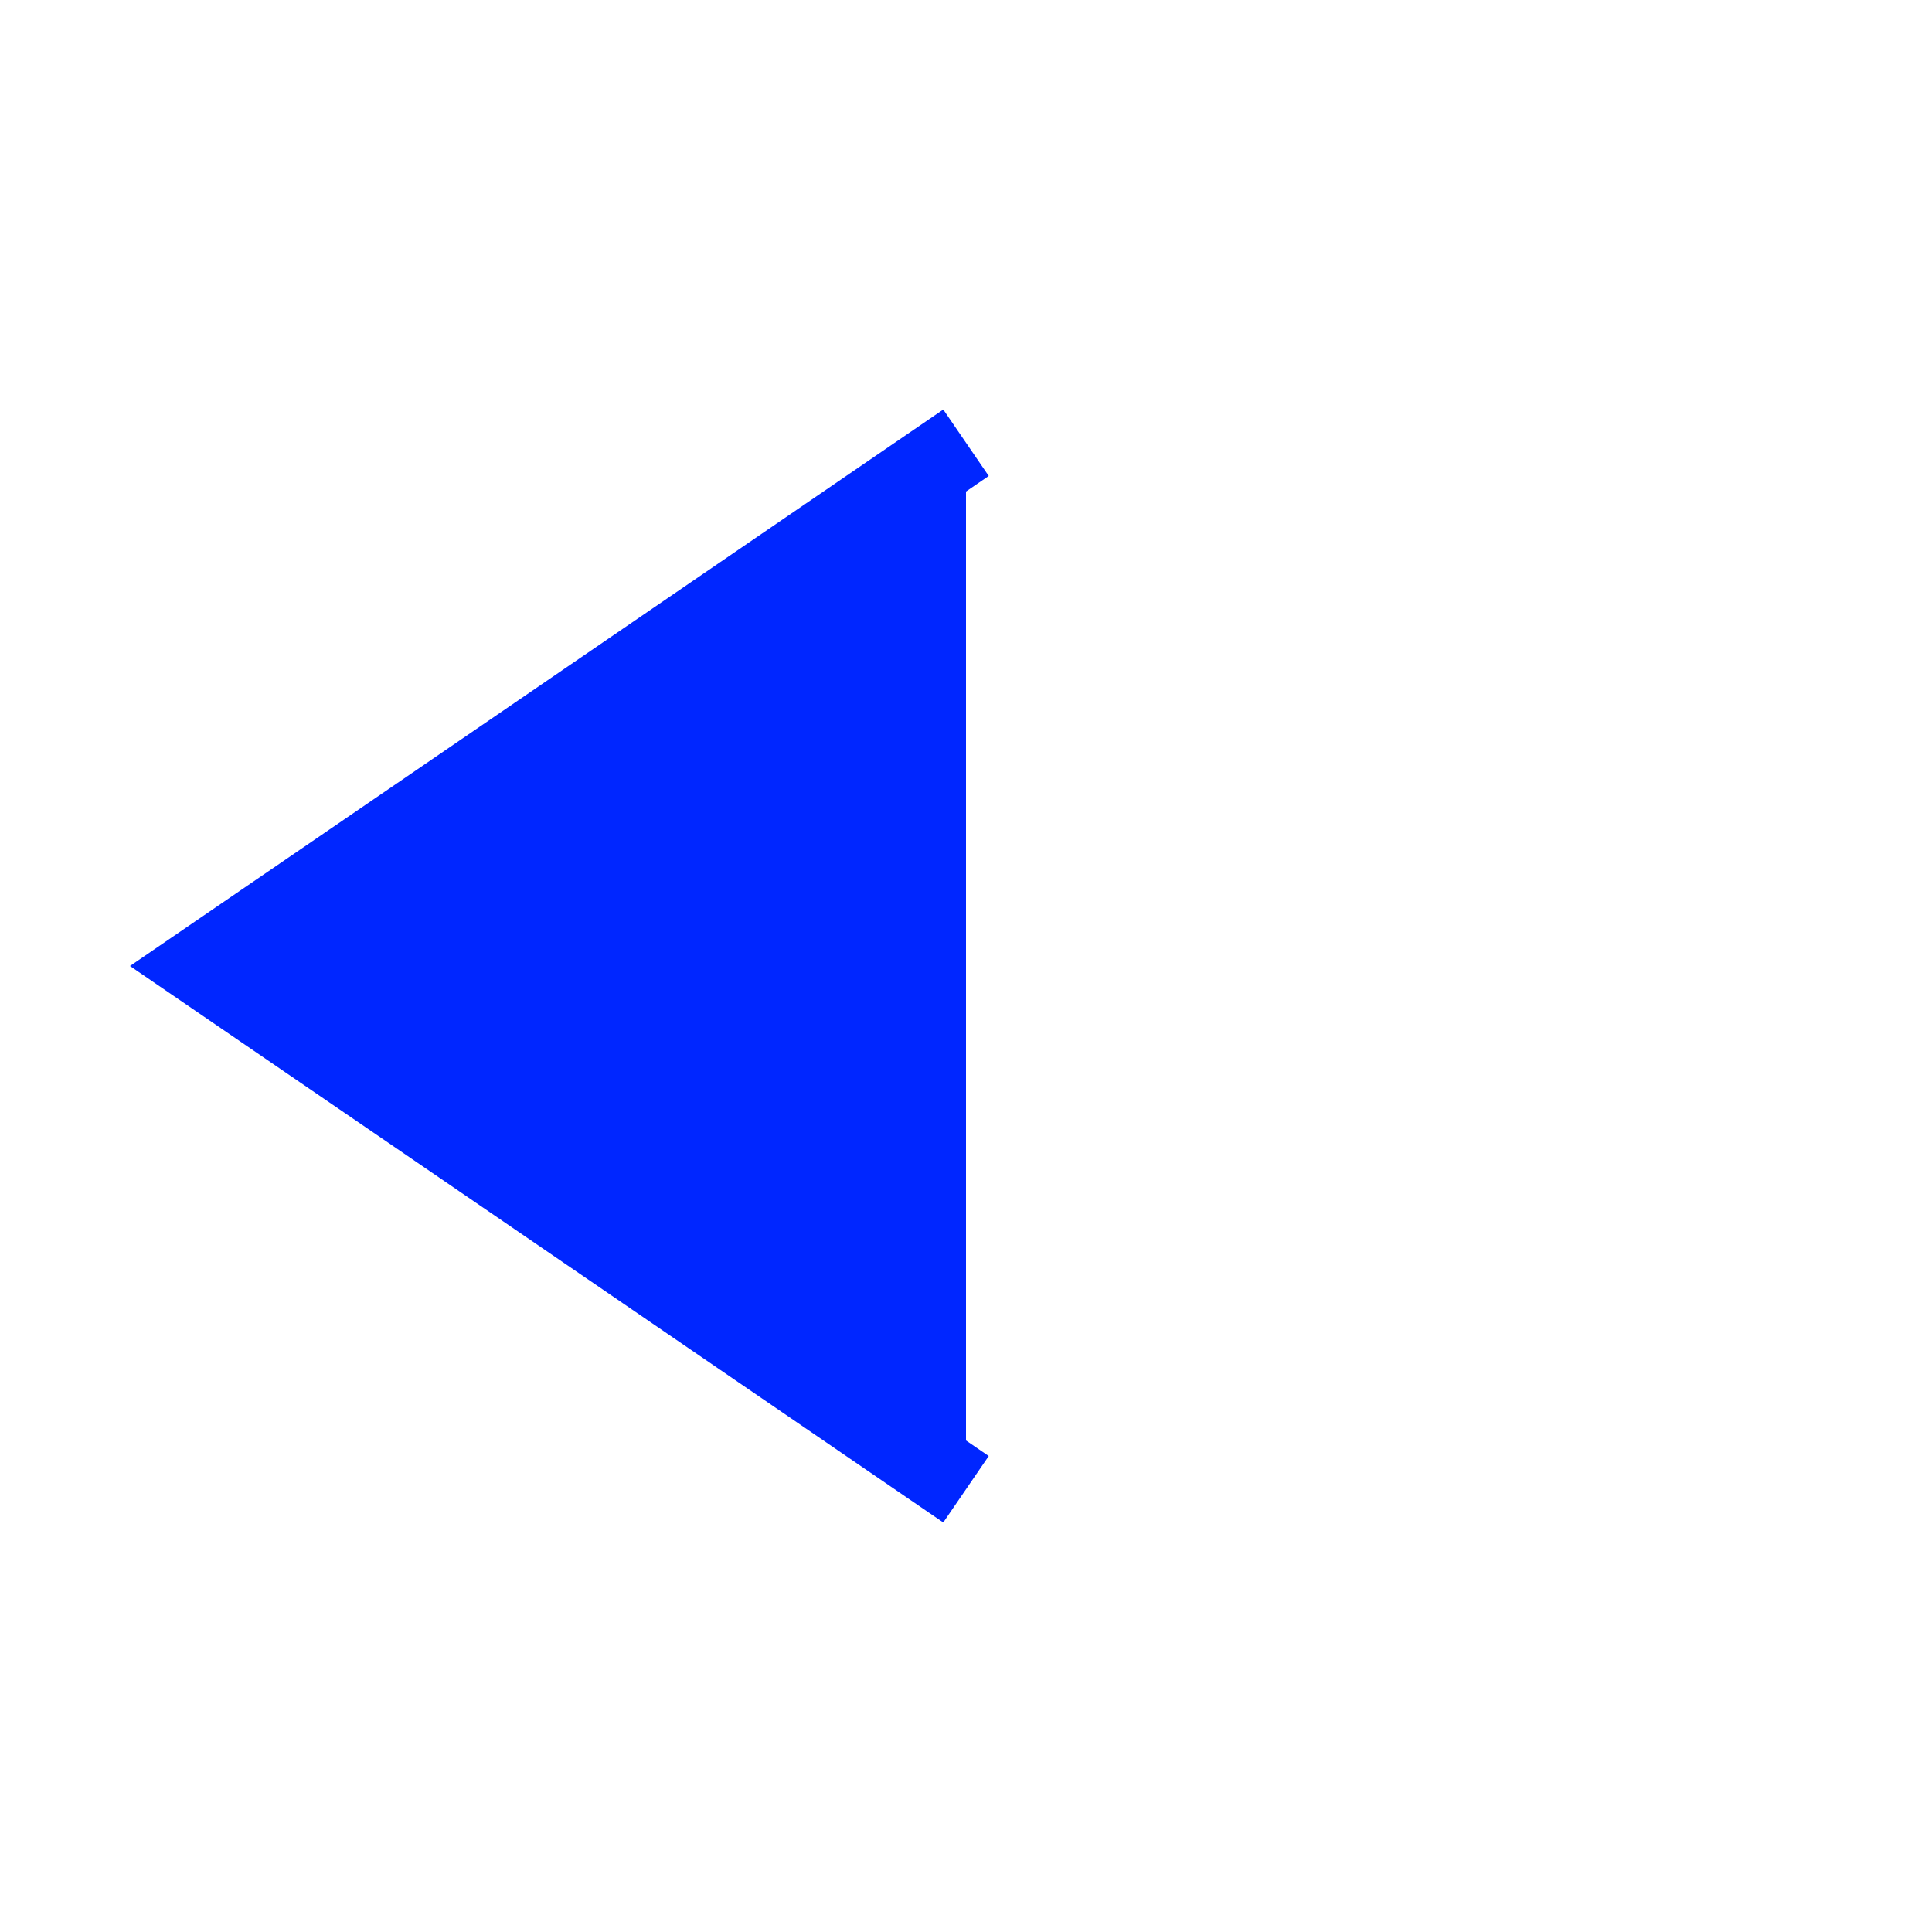
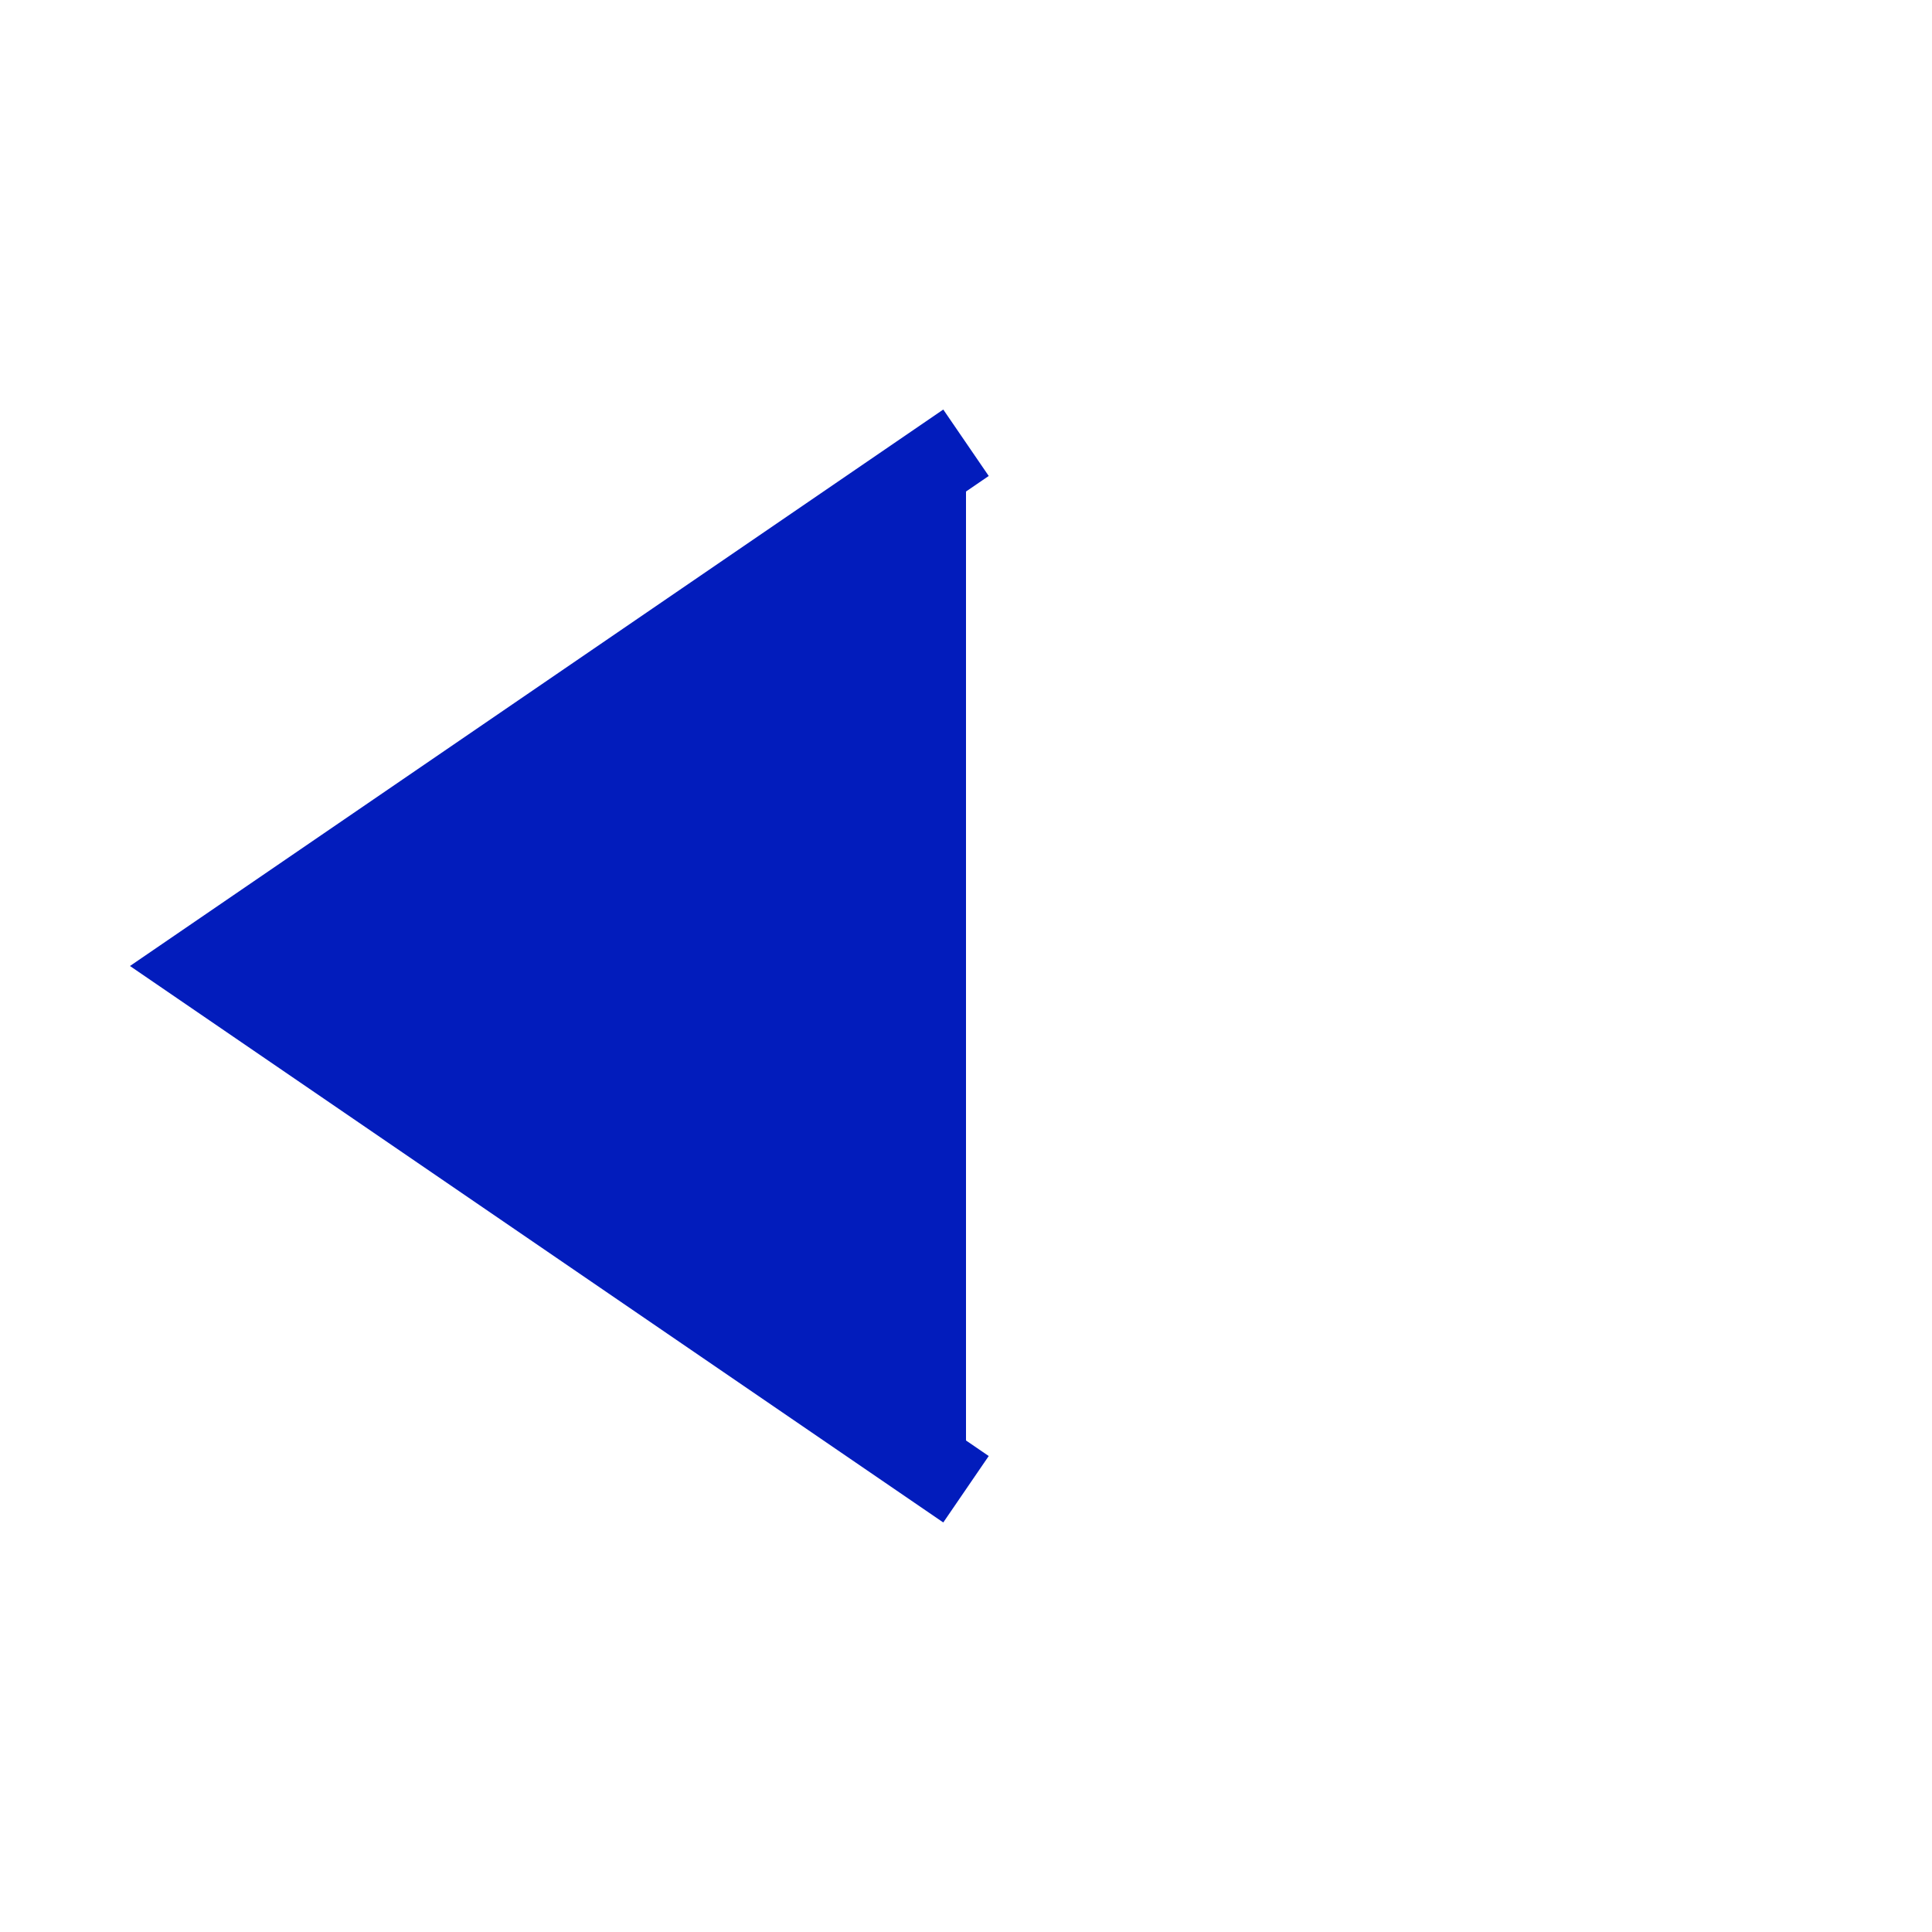
<svg enable-background="new 0 0 24 24" height="24px" version="1.1" viewBox="0 0 24 24" width="24px" x="0px" y="0px">
  <g id="black_x5F_diamond_x5F_left">
-     <polyline fill="#0026ff" points="12,18.5 2.5,12 12,5.5  " stroke="#0026ff" />
+     <polyline fill="#021cbc" points="12,18.5 2.5,12 12,5.5  " stroke="#021cbc" />
  </g>
</svg>
